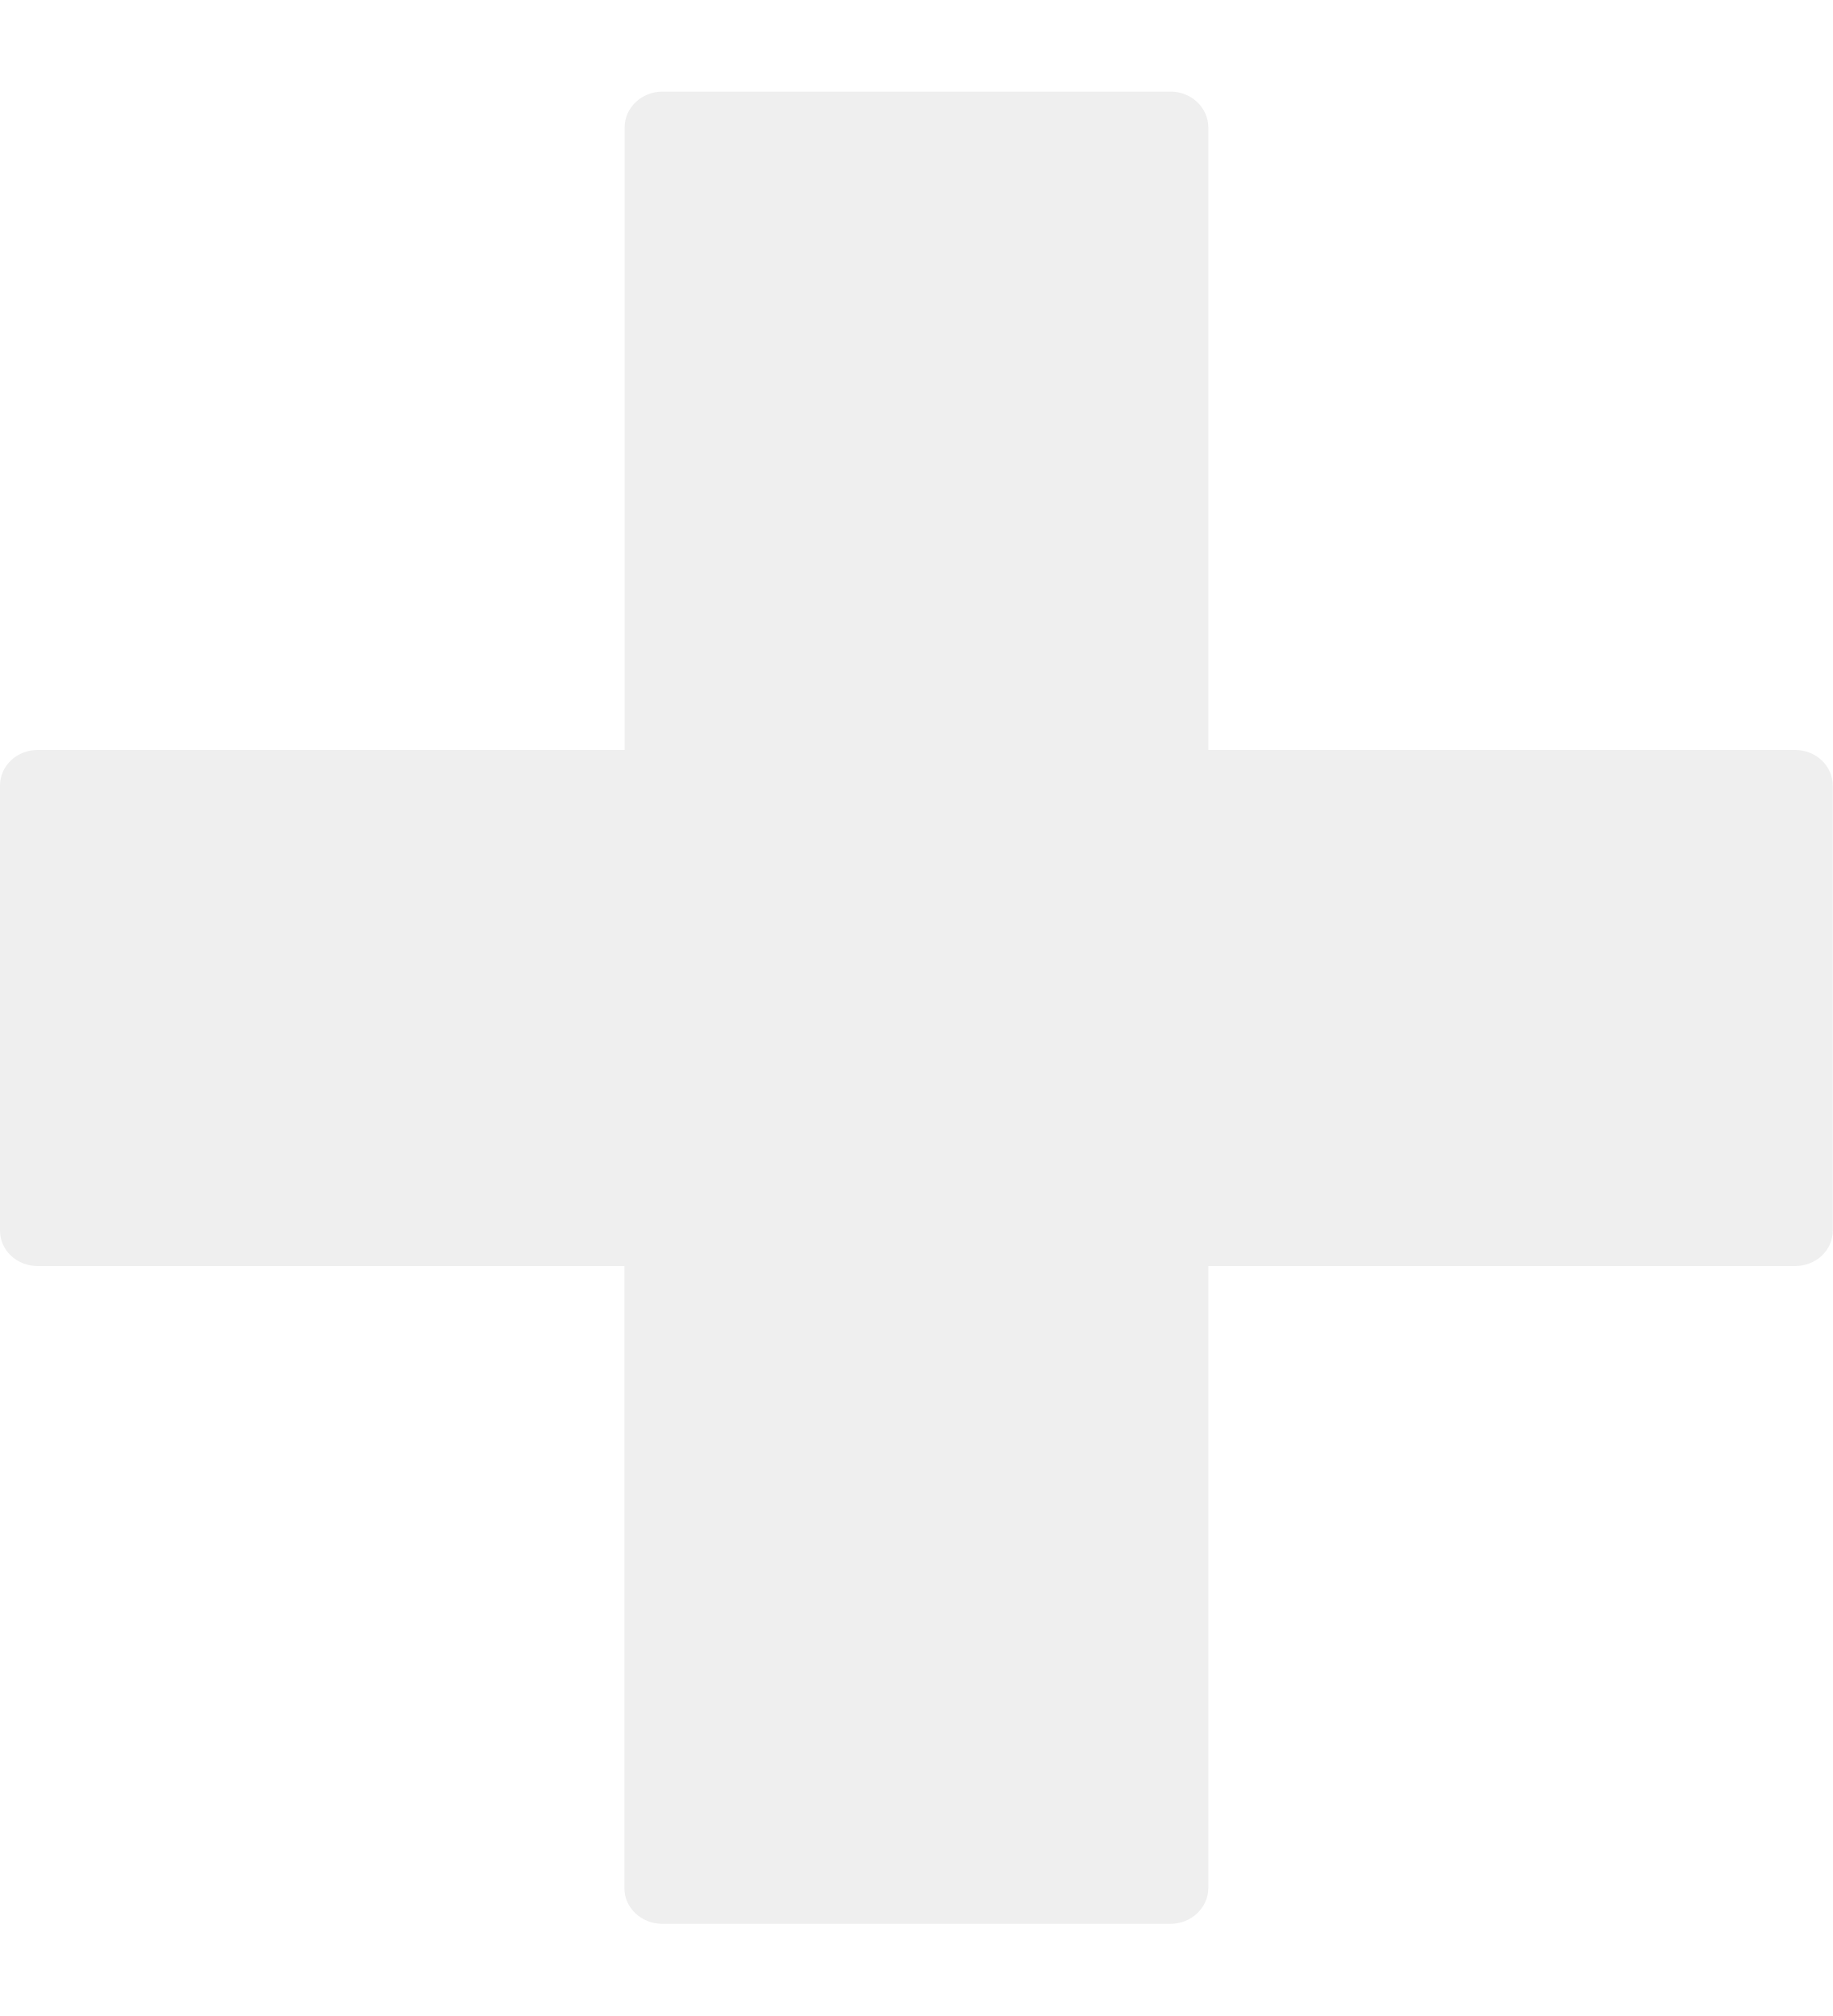
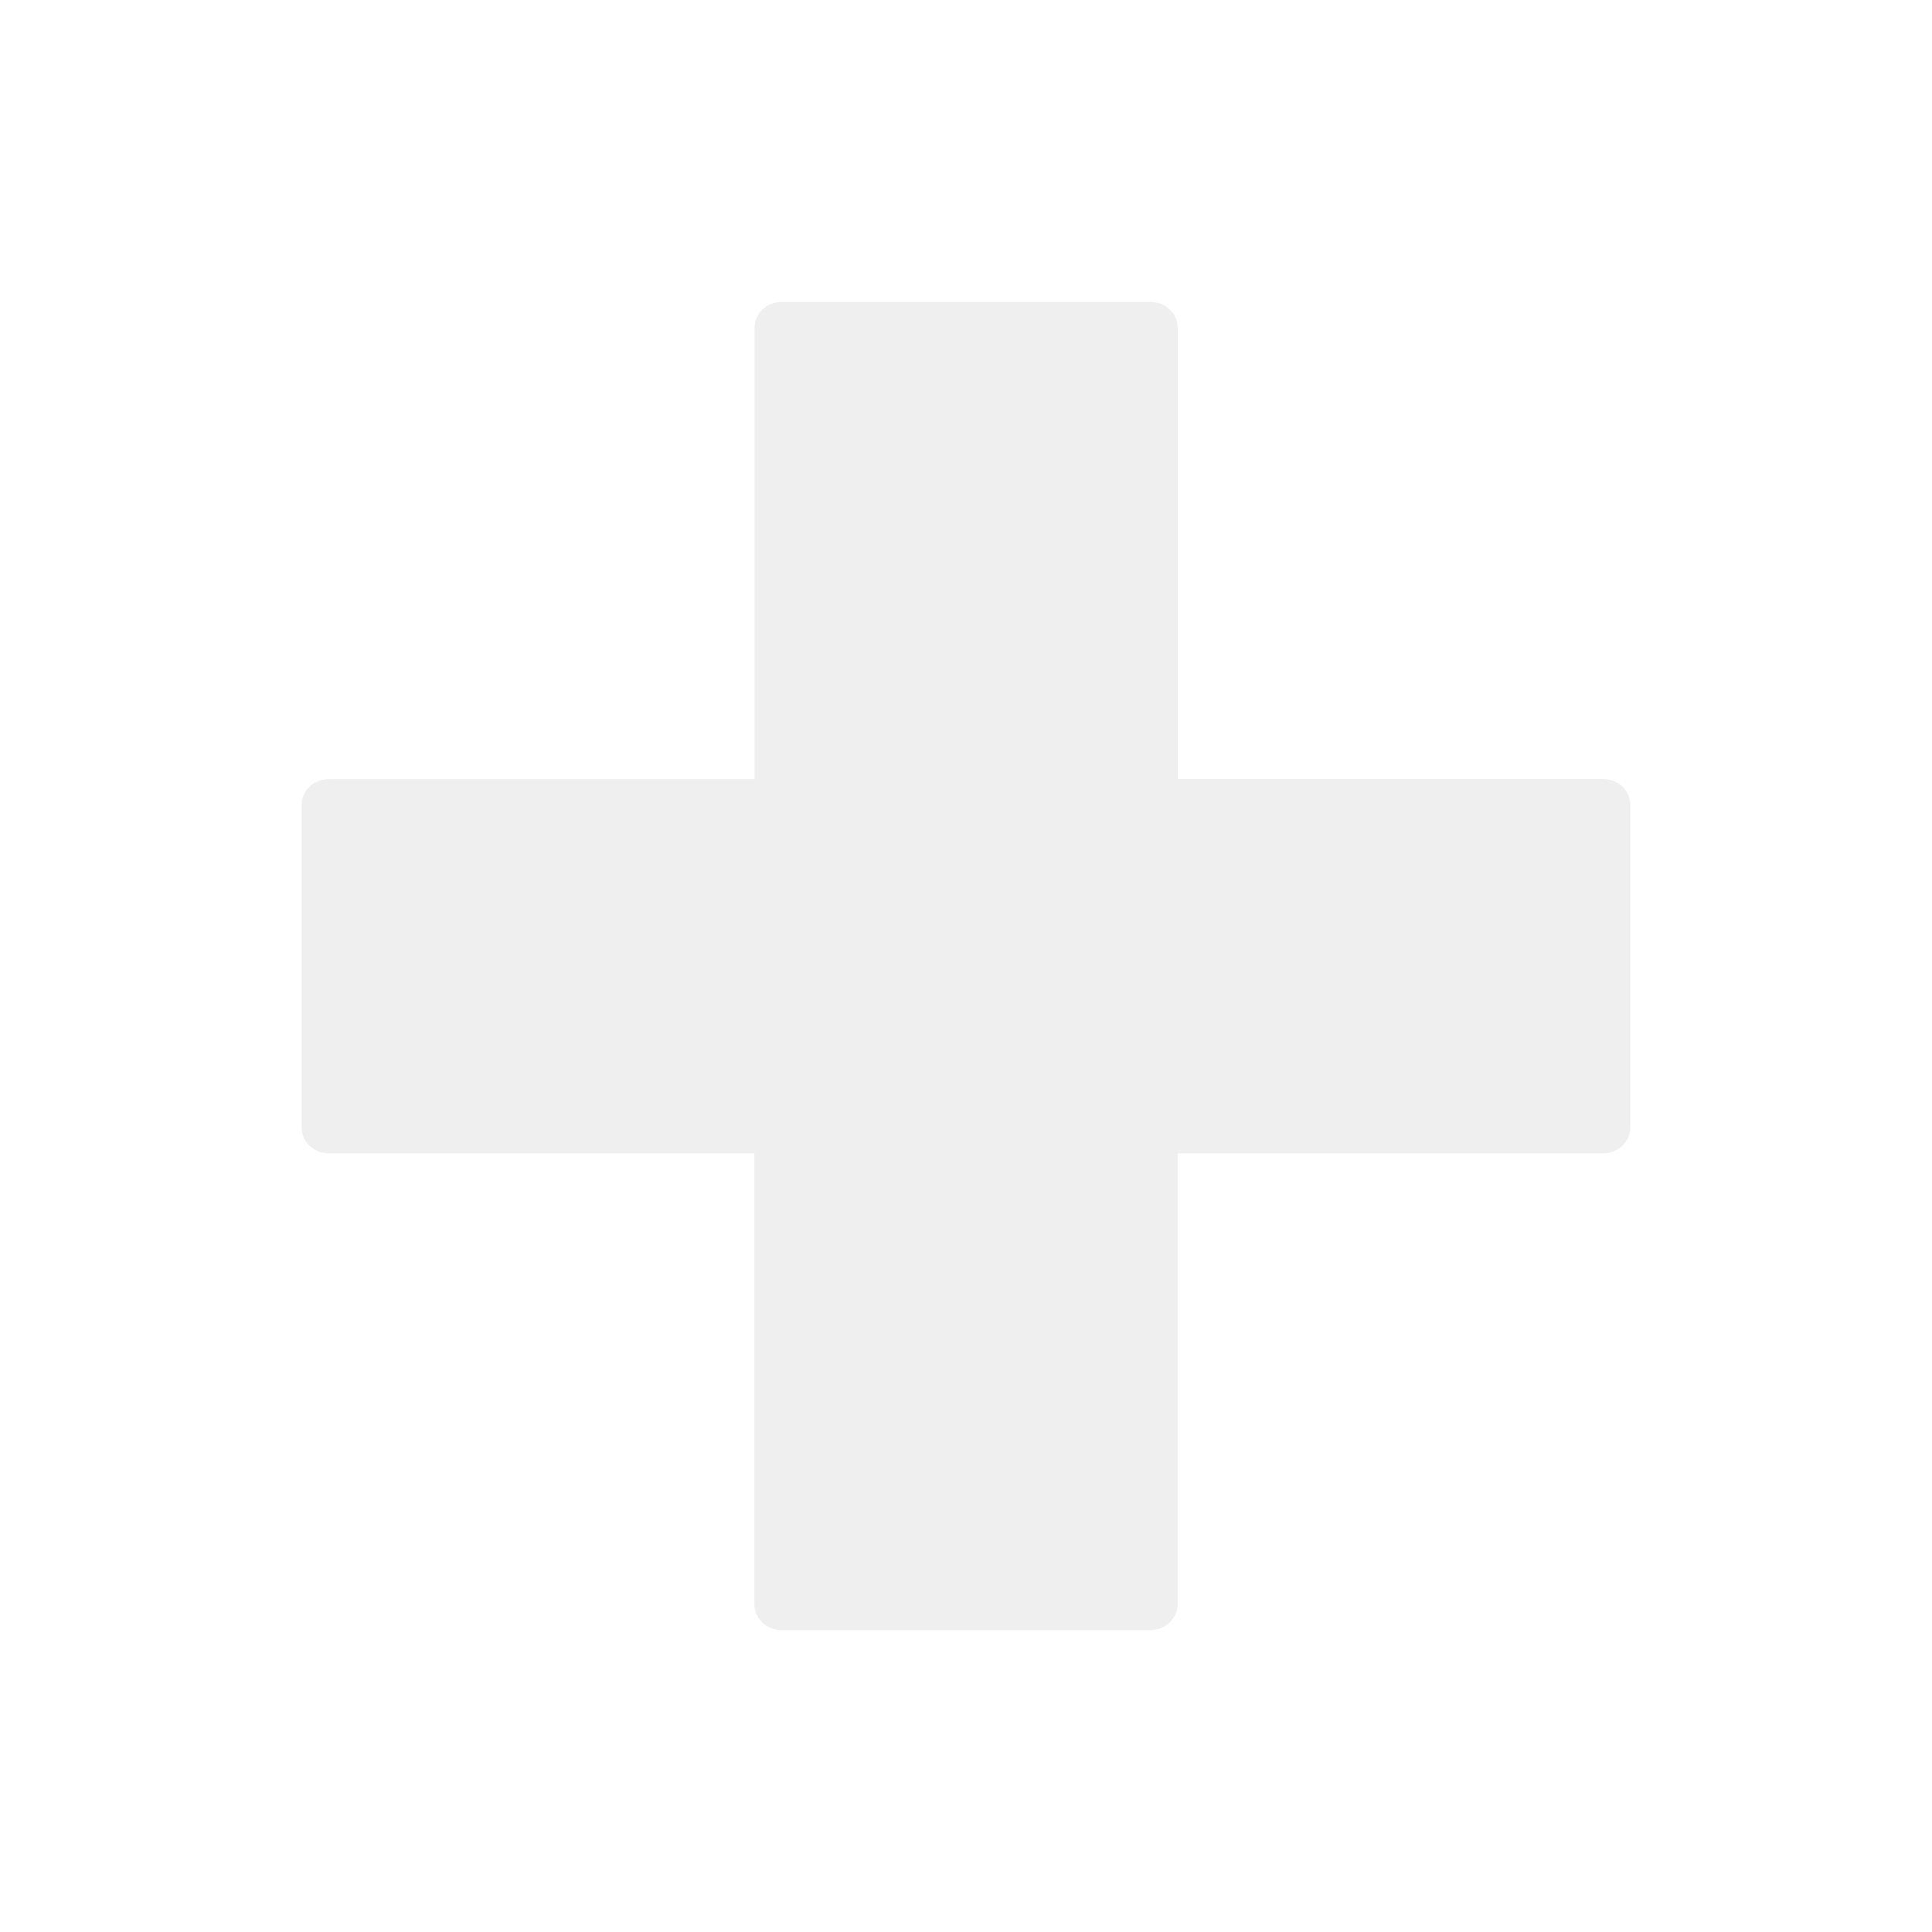
- <svg xmlns="http://www.w3.org/2000/svg" version="1.1" id="Layer_1" x="0px" y="0px" width="10px" height="11px" viewBox="0 0 10 11" enable-background="new 0 0 10 11" xml:space="preserve">
-   <path fill="#efefef" d="M9.794,4.092H6.593V0.696C6.593,0.588,6.5,0.5,6.389,0.5H3.614C3.5,0.5,3.408,0.588,3.408,0.696v3.396H0.206  C0.092,4.092,0,4.178,0,4.287v2.427c0,0.109,0.092,0.194,0.206,0.194h3.201v3.396c0,0.105,0.092,0.193,0.206,0.193h2.774  c0.113,0,0.206-0.088,0.206-0.197V6.908h3.201C9.908,6.908,10,6.823,10,6.714V4.288C10,4.178,9.908,4.092,9.794,4.092z" />
+ <svg xmlns="http://www.w3.org/2000/svg" version="1.1" id="Layer_1" x="0px" y="0px" width="32px" height="32px" viewBox="0 0 32 32" enable-background="new 0 0 32 32" xml:space="preserve">
+   <path fill="#efefef" d="M26.552,12.903h-7.045V5.431c0-0.237-0.205-0.431-0.45-0.431h-6.107c-0.25,0-0.452,0.194-0.452,0.431v7.473  H5.45c-0.251,0-0.454,0.189-0.454,0.43v5.34c0,0.241,0.202,0.429,0.454,0.429h7.045v7.474c0,0.229,0.201,0.424,0.452,0.424h6.105  c0.249,0,0.454-0.194,0.454-0.435v-7.463h7.045c0.251,0,0.452-0.188,0.452-0.429v-5.338C27.005,13.093,26.803,12.903,26.552,12.903z  " />
</svg>
